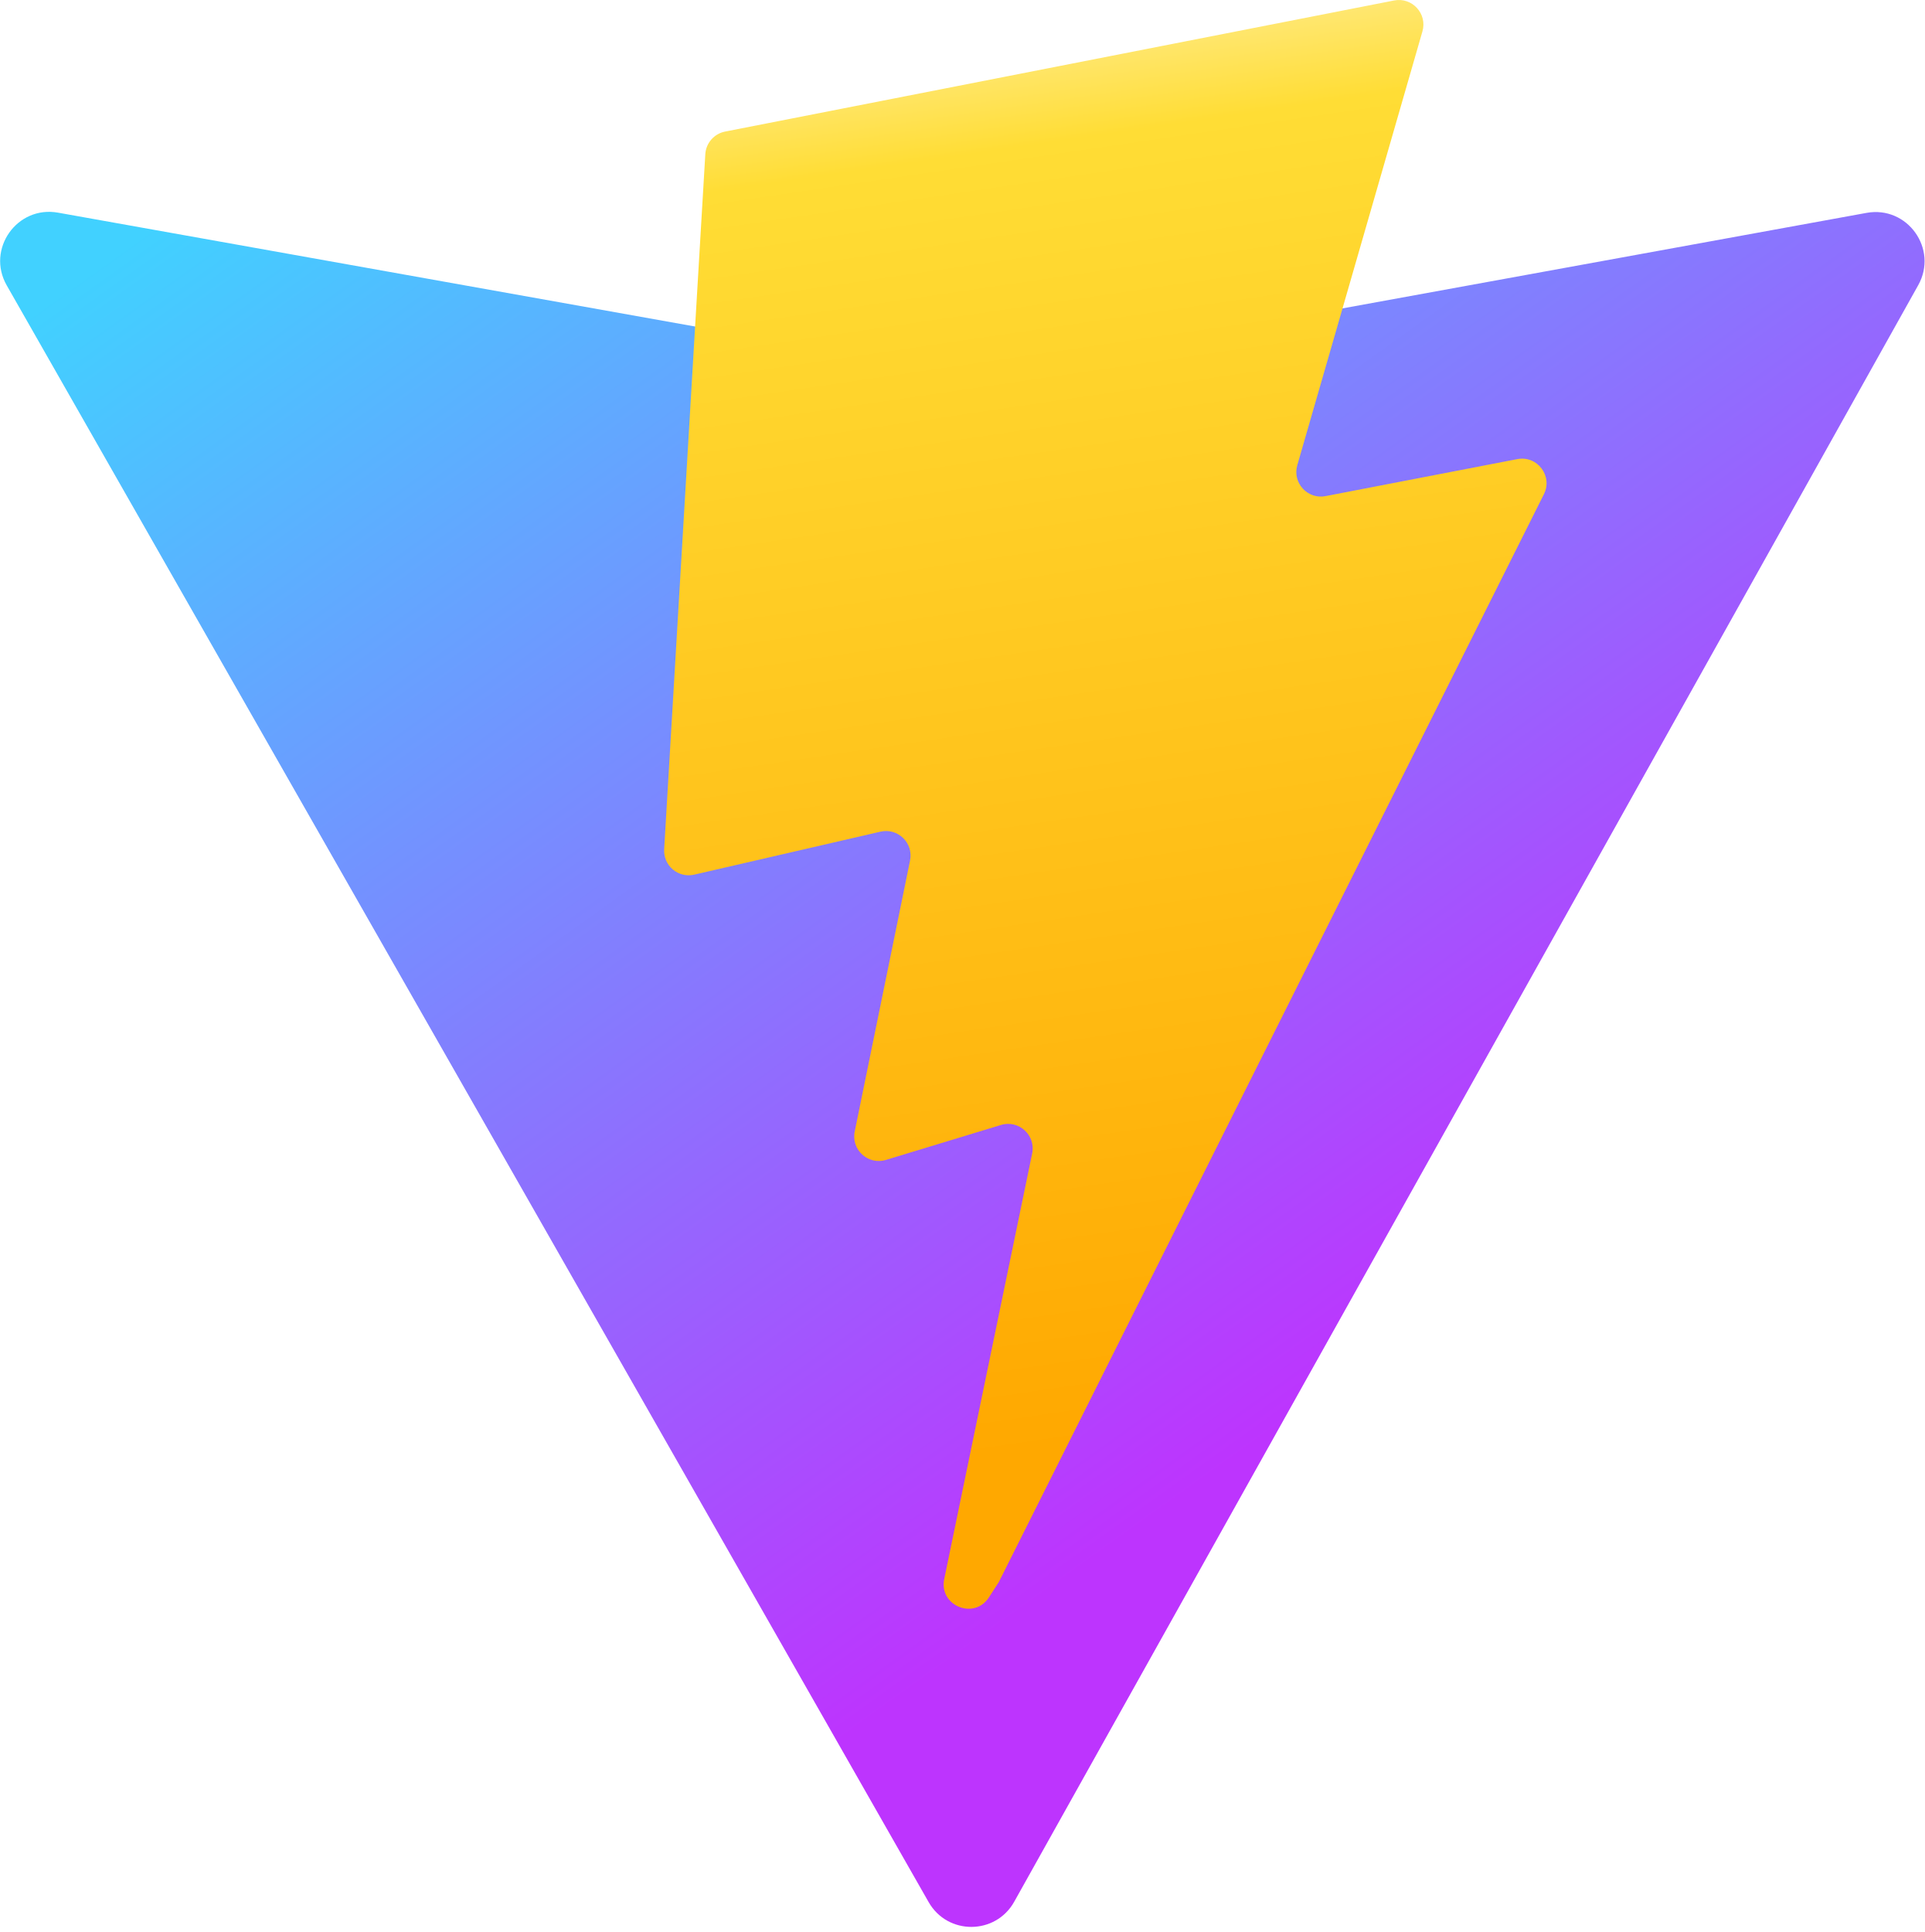
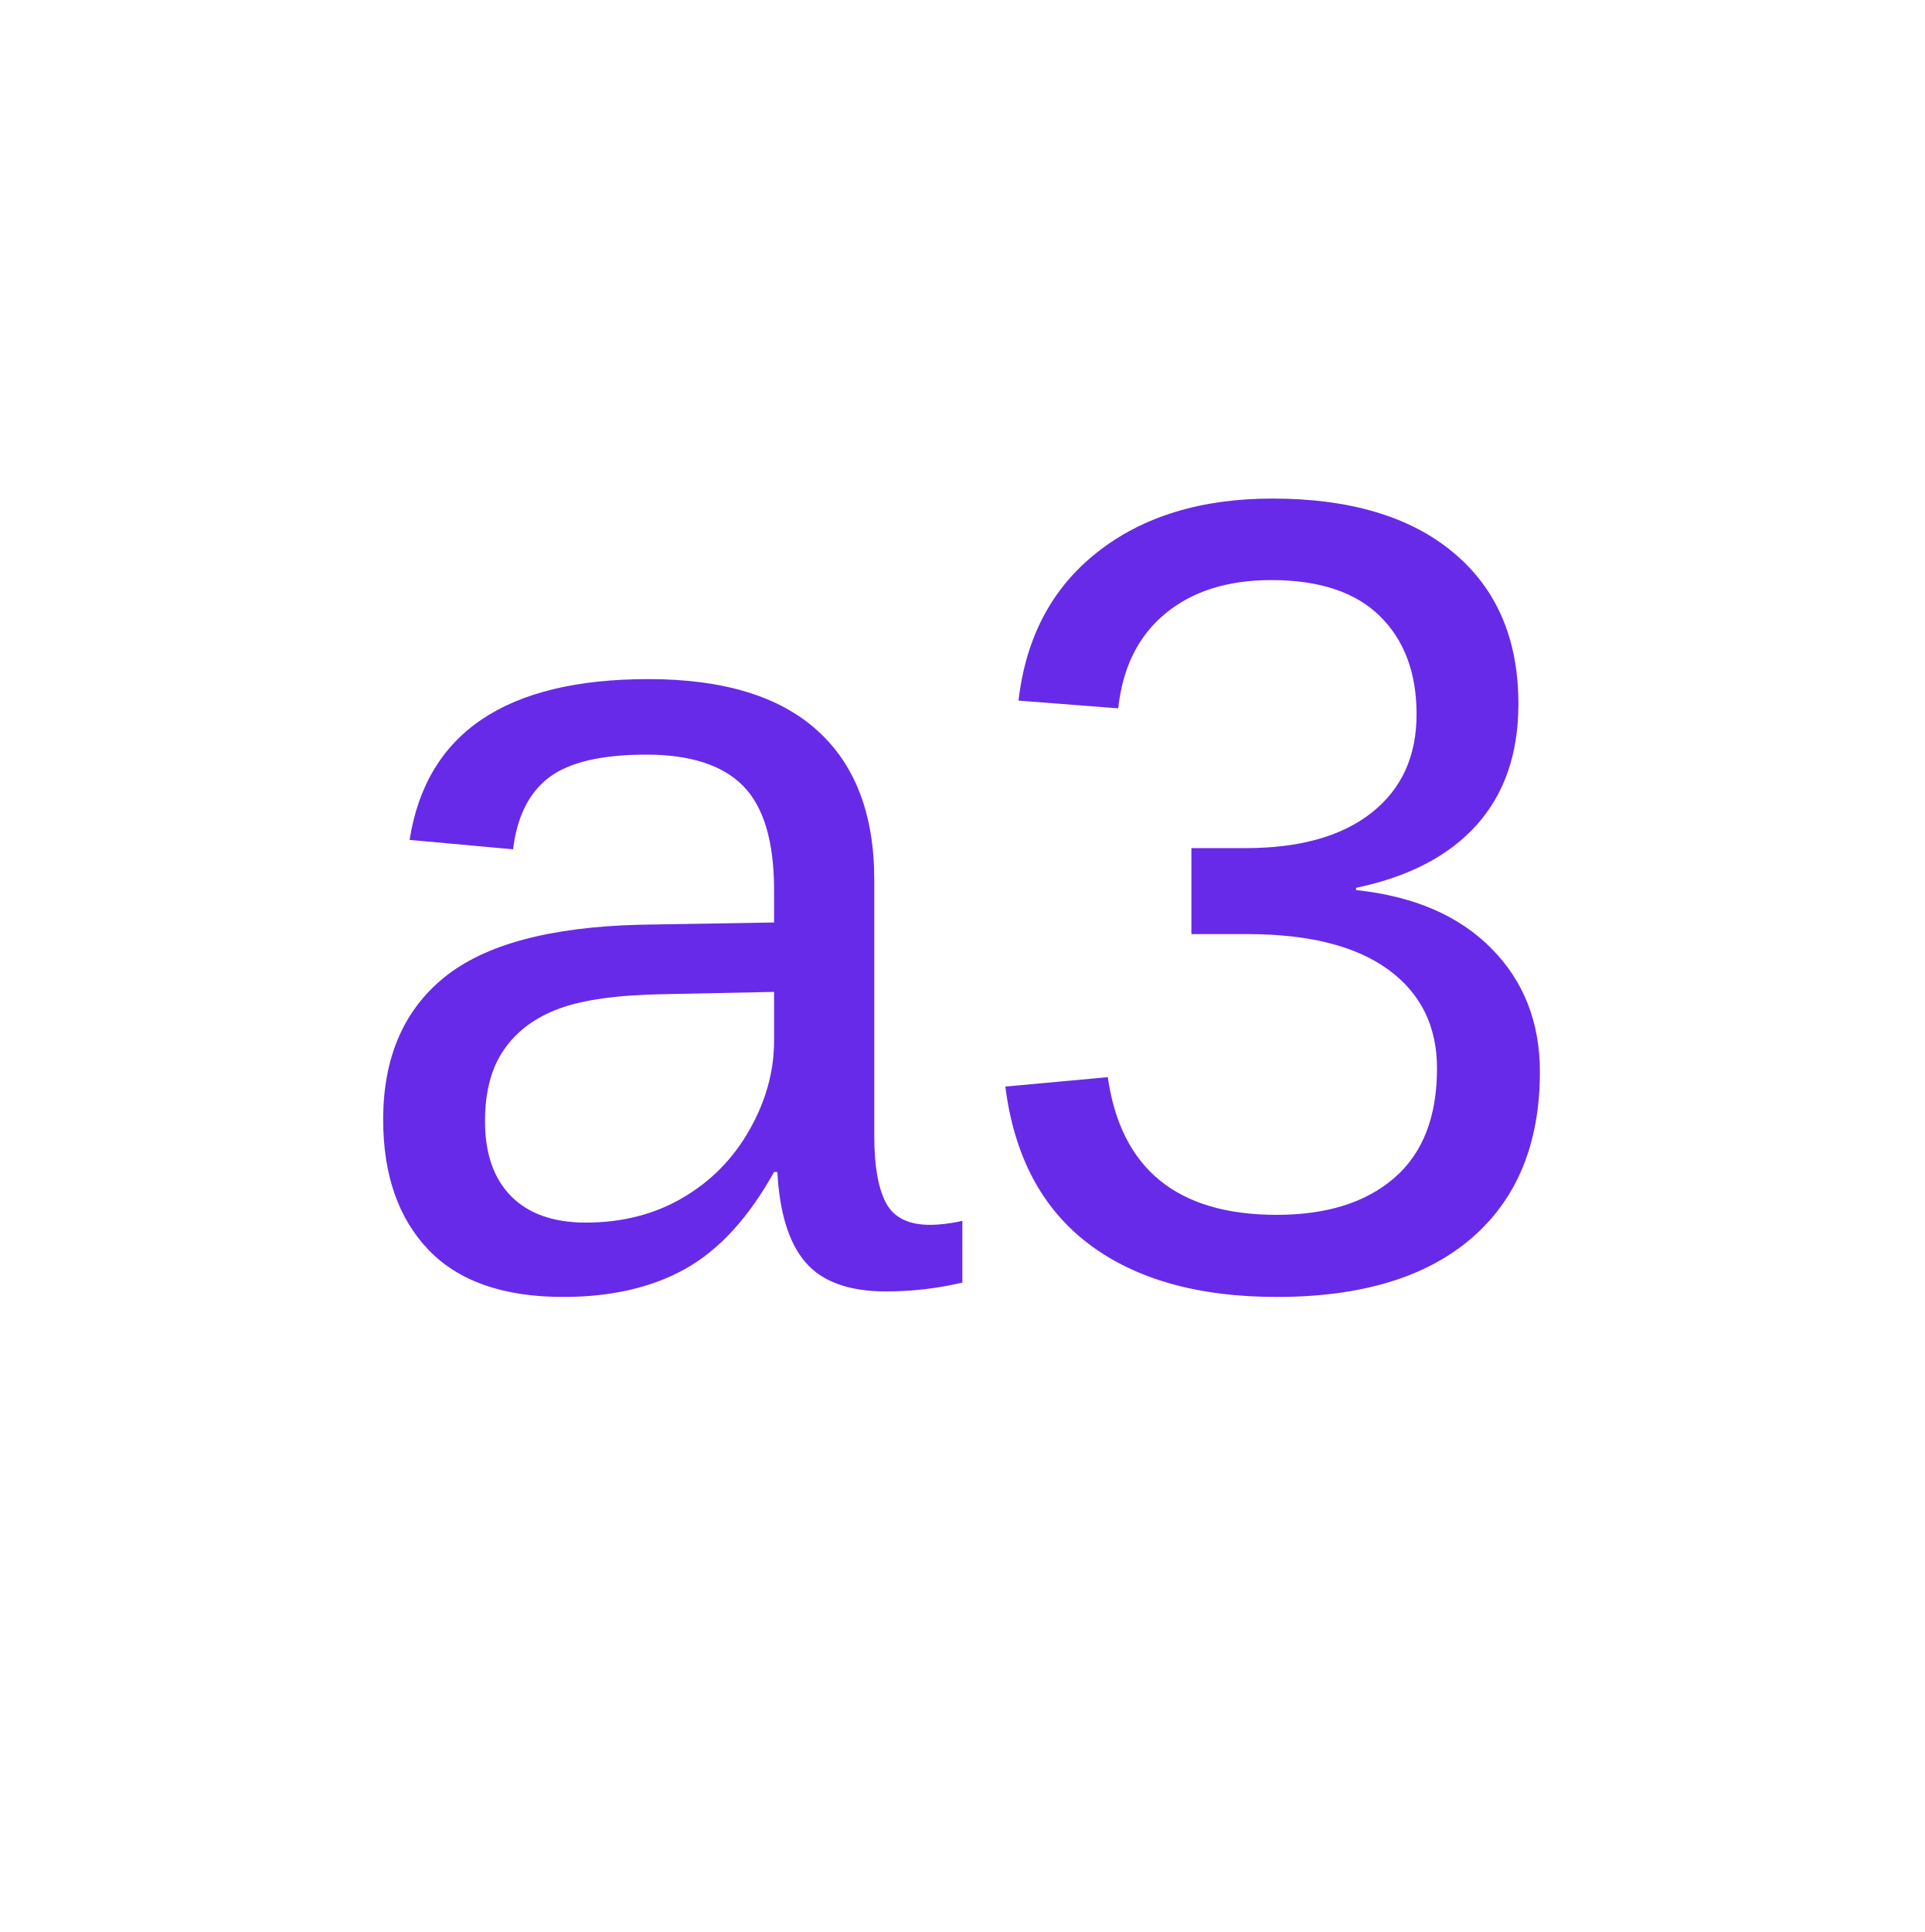
- <svg xmlns="http://www.w3.org/2000/svg" aria-hidden="true" role="img" class="iconify iconify--logos" width="31.88" height="32" preserveAspectRatio="xMidYMid meet" viewBox="0 0 256 257">
+ <svg xmlns="http://www.w3.org/2000/svg" aria-hidden="true" role="img" class="custom-icon" width="31.88" height="32" preserveAspectRatio="xMidYMid meet" viewBox="0 0 256 257">
  <defs>
-     <linearGradient id="IconifyId1813088fe1fbc01fb466" x1="-.828%" x2="57.636%" y1="7.652%" y2="78.411%">
-       <stop offset="0%" stop-color="#41D1FF" />
-       <stop offset="100%" stop-color="#BD34FE" />
+     <linearGradient id="customGradient1" x1="-.828%" x2="57.636%" y1="7.652%" y2="78.411%">
+       <stop offset="0%" stop-color="#682ae9" />
+       <stop offset="100%" stop-color="#682ae9" />
    </linearGradient>
-     <linearGradient id="IconifyId1813088fe1fbc01fb467" x1="43.376%" x2="50.316%" y1="2.242%" y2="89.03%">
-       <stop offset="0%" stop-color="#FFEA83" />
-       <stop offset="8.333%" stop-color="#FFDD35" />
-       <stop offset="100%" stop-color="#FFA800" />
+     <linearGradient id="customGradient2" x1="43.376%" x2="50.316%" y1="2.242%" y2="89.03%">
+       <stop offset="0%" stop-color="#682ae9" />
+       <stop offset="8.333%" stop-color="#682ae9" />
+       <stop offset="100%" stop-color="#682ae9" />
    </linearGradient>
  </defs>
-   <path fill="url(#IconifyId1813088fe1fbc01fb466)" d="M255.153 37.938L134.897 252.976c-2.483 4.44-8.862 4.466-11.382.048L.875 37.958c-2.746-4.814 1.371-10.646 6.827-9.67l120.385 21.517a6.537 6.537 0 0 0 2.322-.004l117.867-21.483c5.438-.991 9.574 4.796 6.877 9.62Z" />
-   <path fill="url(#IconifyId1813088fe1fbc01fb467)" d="M185.432.063L96.44 17.501a3.268 3.268 0 0 0-2.634 3.014l-5.474 92.456a3.268 3.268 0 0 0 3.997 3.378l24.777-5.718c2.318-.535 4.413 1.507 3.936 3.838l-7.361 36.047c-.495 2.426 1.782 4.5 4.151 3.78l15.304-4.649c2.372-.72 4.652 1.36 4.15 3.788l-11.698 56.621c-.732 3.542 3.979 5.473 5.943 2.437l1.313-2.028l72.516-144.72c1.215-2.423-.88-5.186-3.54-4.672l-25.505 4.922c-2.396.462-4.435-1.77-3.759-4.114l16.646-57.705c.677-2.35-1.37-4.583-3.769-4.113Z" />
+   <text x="50%" y="50%" font-size="150" fill="url(#customGradient1)" font-family="Arial" dominant-baseline="middle" text-anchor="middle">a3</text>
</svg>
